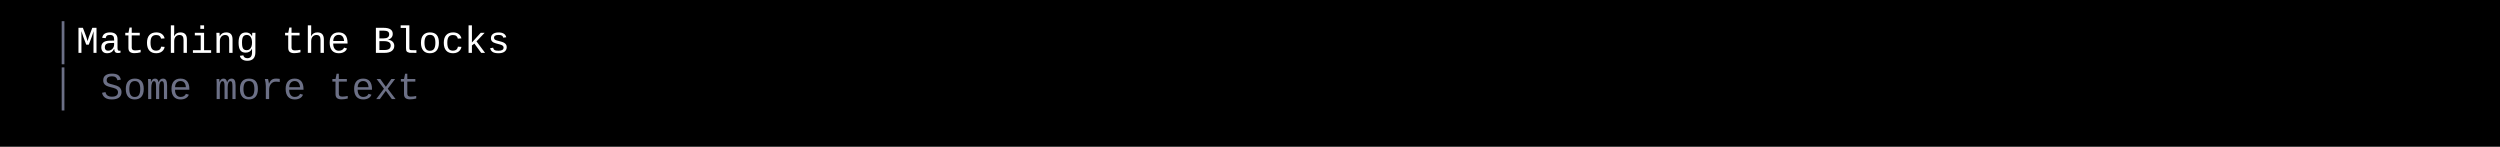
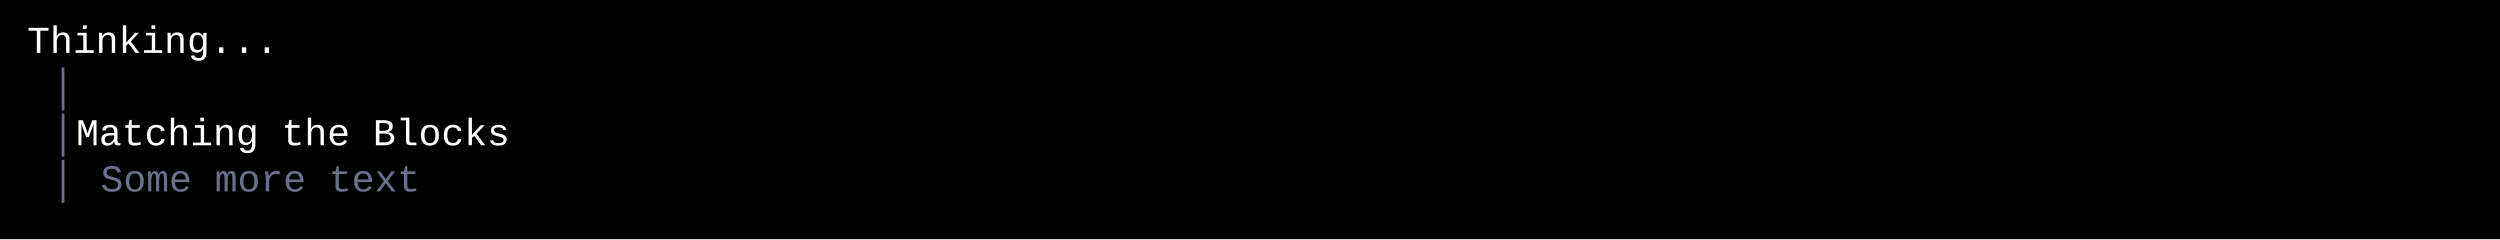
- <svg xmlns="http://www.w3.org/2000/svg" width="920" height="54" viewBox="0 0 920 54">
+ <svg xmlns="http://www.w3.org/2000/svg" width="920" height="88" viewBox="0 0 920 88">
  <style>
    text { font-family: Consolas, "Courier New", monospace; font-size: 14px; dominant-baseline: text-before-edge; white-space: pre; }
  </style>
-   <rect width="920" height="54" fill="#000000" />
+   <rect width="920" height="88" fill="#000000" />
  <g transform="translate(10, 10)">
-     <text x="9" y="2" fill="#6c7086" textLength="9" lengthAdjust="spacingAndGlyphs">│</text>
-     <text x="18" y="2" fill="#ffffff" textLength="882" lengthAdjust="spacingAndGlyphs"> Matching the Blocks                                                                              </text>
+     <text x="0" y="2" fill="#ffffff" textLength="900" lengthAdjust="spacingAndGlyphs"> Thinking...                                                                                        </text>
    <text x="9" y="19" fill="#6c7086" textLength="9" lengthAdjust="spacingAndGlyphs">│</text>
-     <text x="27" y="19" fill="#6c7086" textLength="126" lengthAdjust="spacingAndGlyphs">Some more text</text>
+     <text x="9" y="36" fill="#6c7086" textLength="9" lengthAdjust="spacingAndGlyphs">│</text>
+     <text x="18" y="36" fill="#ffffff" textLength="882" lengthAdjust="spacingAndGlyphs"> Matching the Blocks                                                                              </text>
+     <text x="9" y="53" fill="#6c7086" textLength="9" lengthAdjust="spacingAndGlyphs">│</text>
+     <text x="27" y="53" fill="#6c7086" textLength="126" lengthAdjust="spacingAndGlyphs">Some more text</text>
  </g>
</svg>
